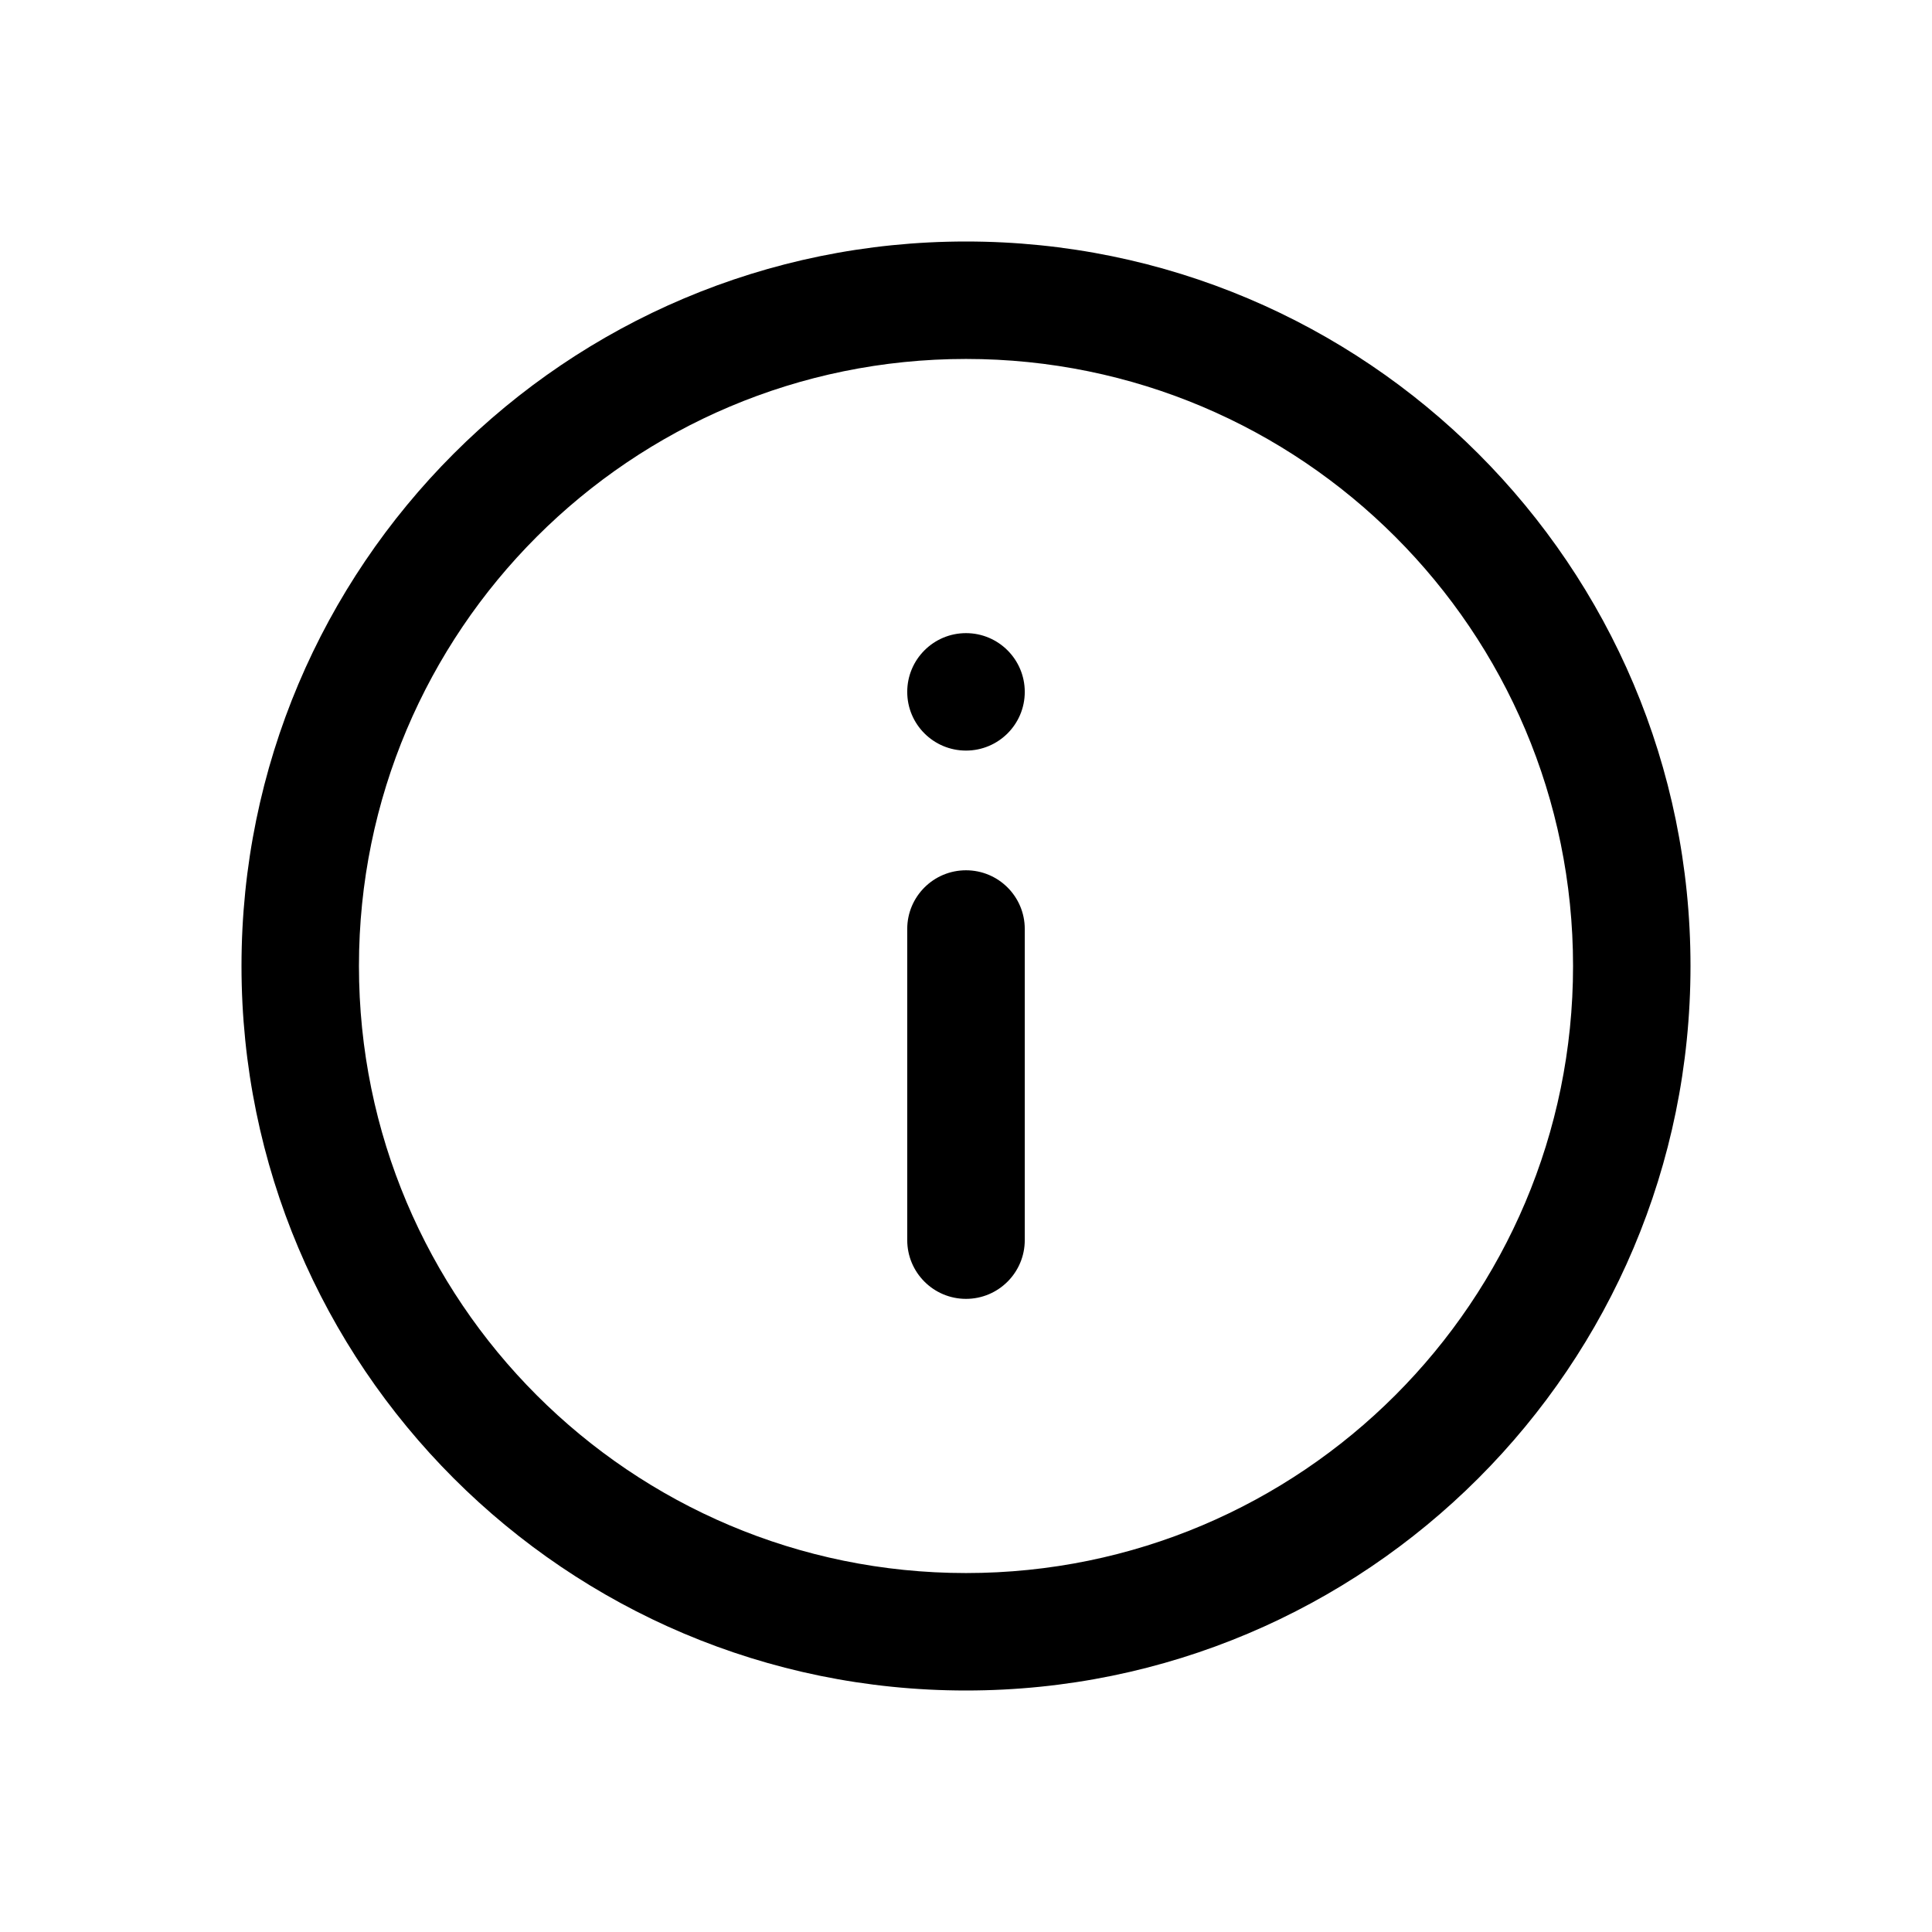
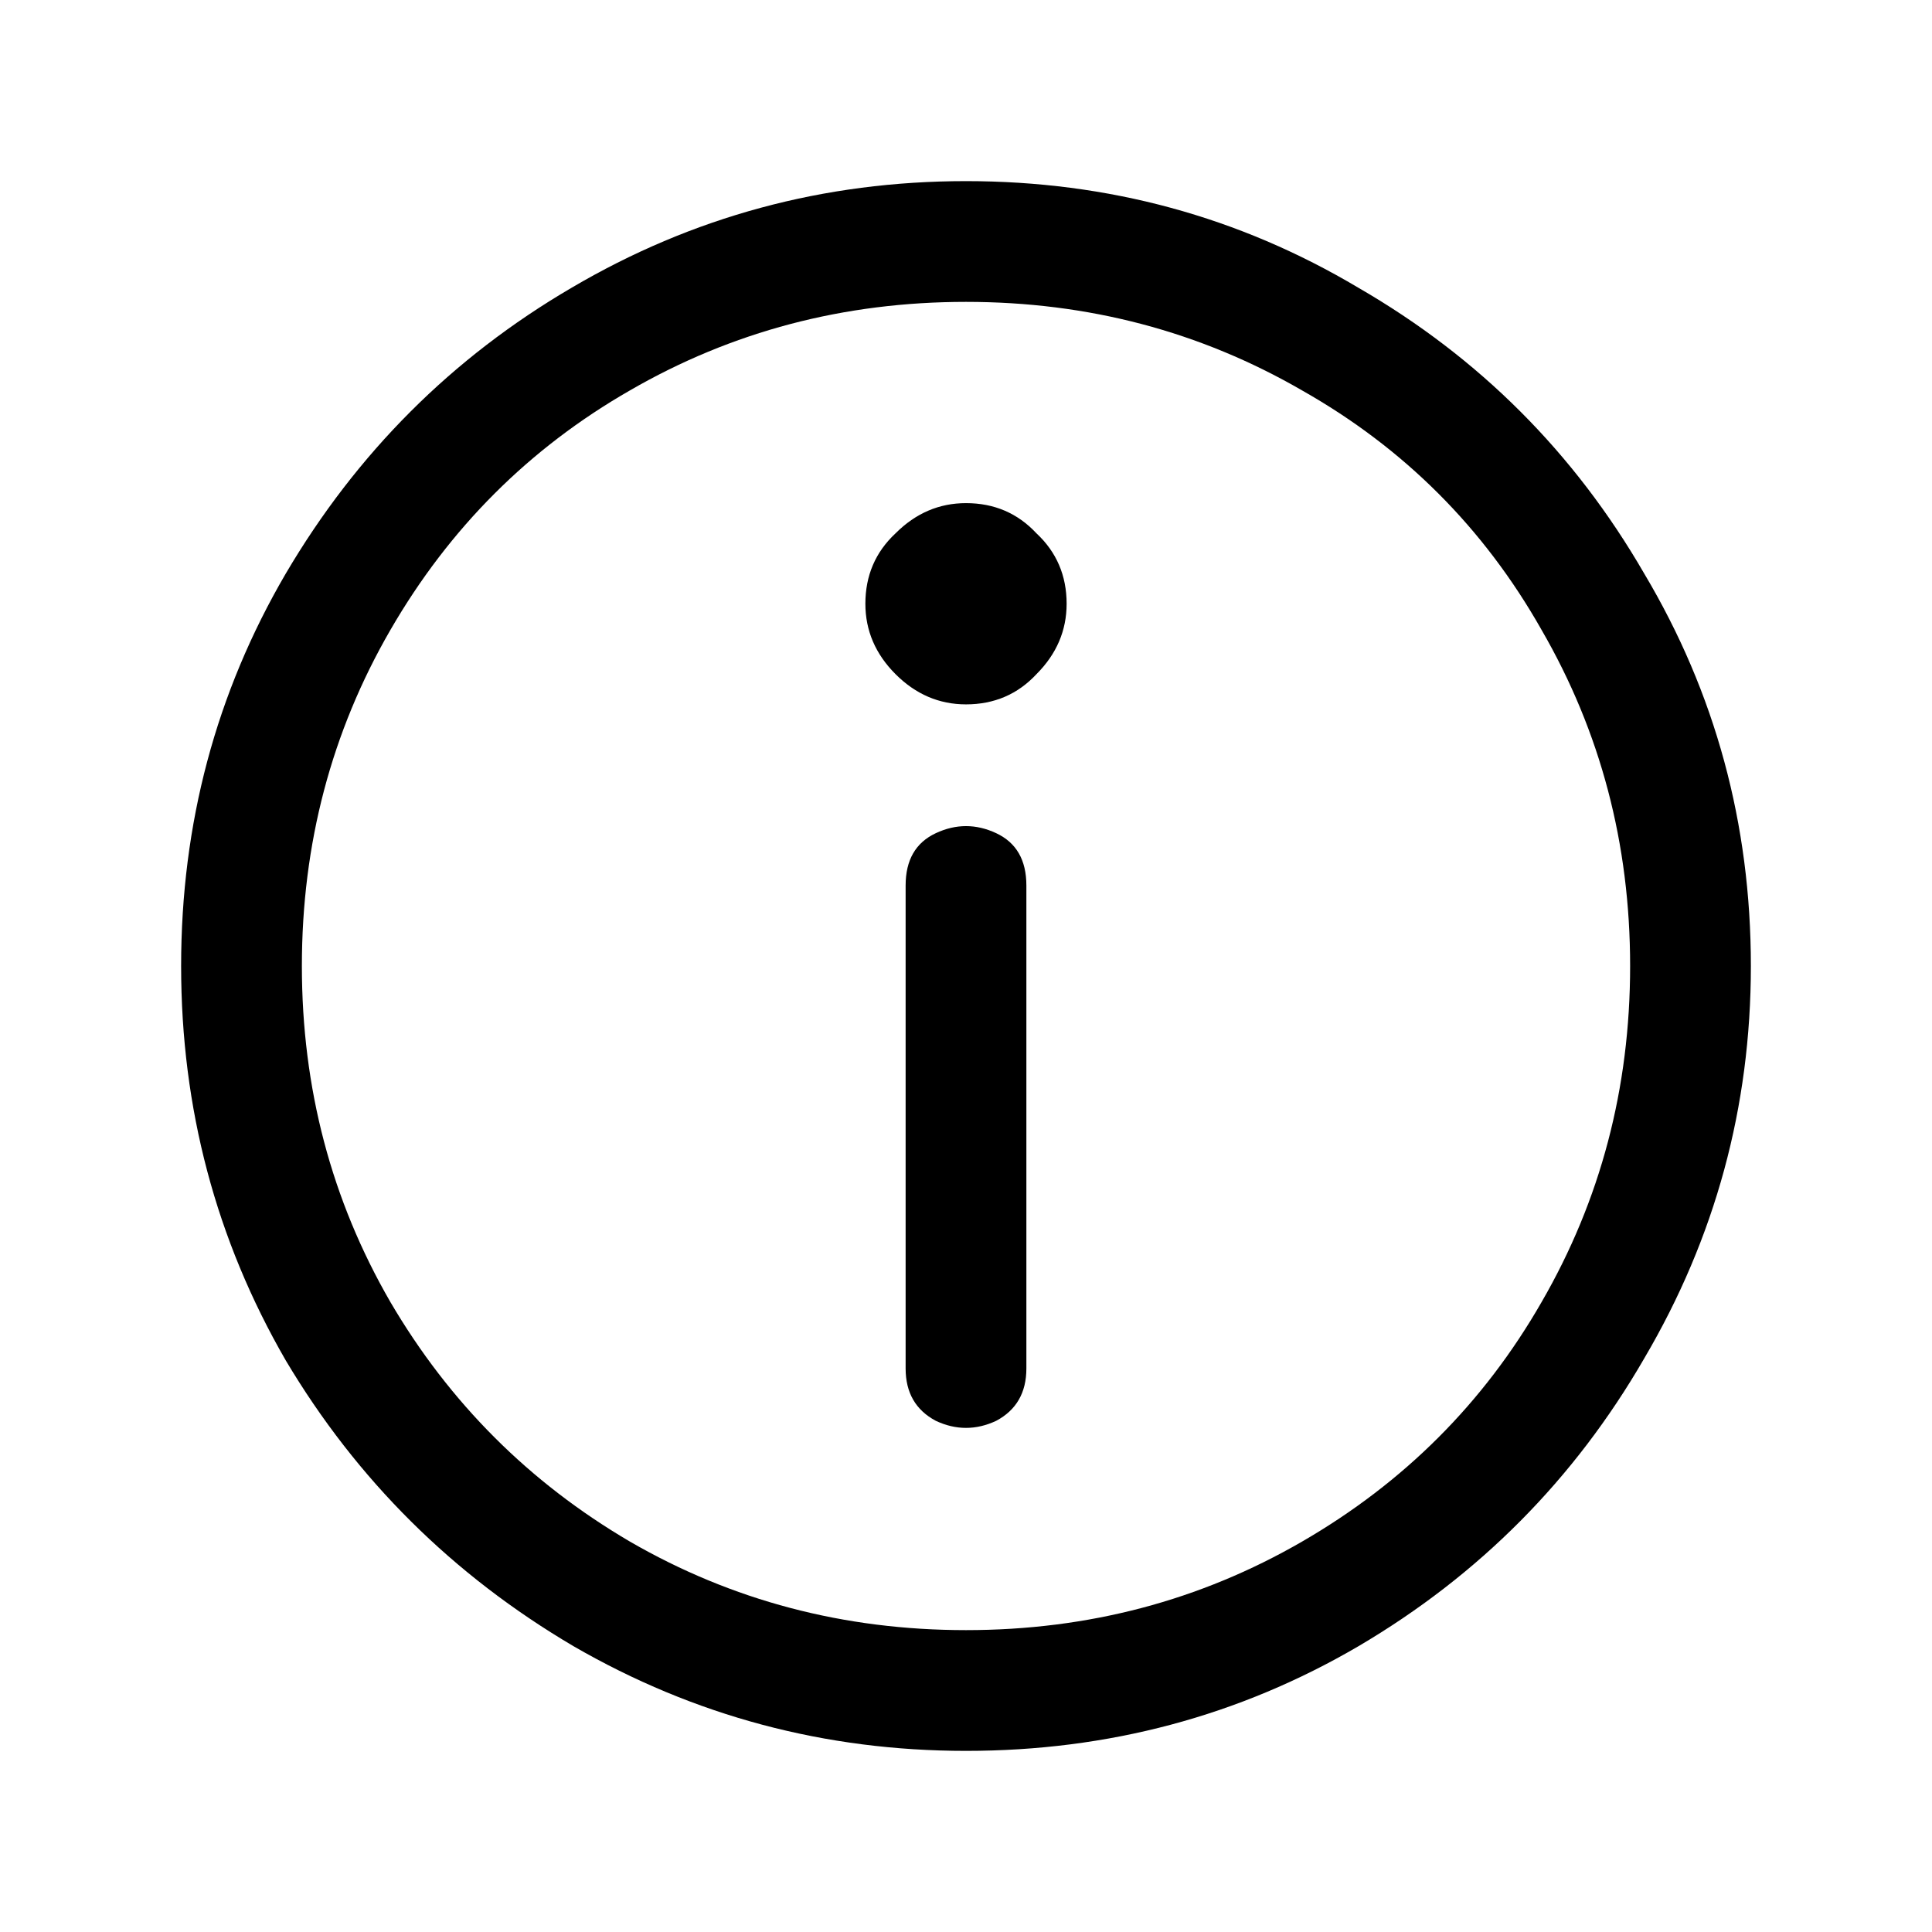
<svg xmlns="http://www.w3.org/2000/svg" width="24" height="24" viewBox="0 0 24 24" fill="none">
-   <path d="M12 9.324C12.403 9.324 12.73 8.998 12.73 8.595C12.73 8.192 12.403 7.865 12 7.865C11.597 7.865 11.27 8.192 11.27 8.595C11.27 8.998 11.597 9.324 12 9.324Z" fill="currentColor" />
-   <path d="M12 10.811C11.597 10.811 11.27 11.137 11.27 11.54V15.405C11.27 15.808 11.597 16.135 12 16.135C12.403 16.135 12.73 15.808 12.73 15.405V11.54C12.73 11.137 12.403 10.811 12 10.811Z" fill="currentColor" />
-   <path fill-rule="evenodd" clip-rule="evenodd" d="M12 21C16.971 21 21 16.971 21 12C21 7.029 16.971 3 12 3C7.029 3 3 7.029 3 12C3 16.971 7.029 21 12 21ZM19.541 12C19.541 16.165 16.165 19.541 12 19.541C7.835 19.541 4.459 16.165 4.459 12C4.459 7.835 7.835 4.459 12 4.459C16.165 4.459 19.541 7.835 19.541 12Z" fill="currentColor" />
+   <path d="M12 21.75C10.25 21.75 8.625 21.317 7.125 20.45C5.625 19.567 4.433 18.383 3.55 16.9C2.683 15.4 2.25 13.767 2.25 12C2.25 10.233 2.683 8.608 3.55 7.125C4.433 5.625 5.617 4.442 7.1 3.575C8.6 2.692 10.233 2.25 12 2.25C13.767 2.25 15.392 2.692 16.875 3.575C18.375 4.442 19.558 5.625 20.425 7.125C21.308 8.608 21.75 10.233 21.75 12C21.75 13.75 21.308 15.375 20.425 16.875C19.558 18.375 18.375 19.567 16.875 20.45C15.392 21.317 13.767 21.75 12 21.75ZM12 20.25C13.517 20.25 14.908 19.883 16.175 19.15C17.442 18.417 18.433 17.425 19.15 16.175C19.883 14.908 20.25 13.517 20.25 12C20.25 10.483 19.883 9.092 19.15 7.825C18.433 6.558 17.442 5.567 16.175 4.85C14.908 4.117 13.517 3.75 12 3.75C10.483 3.75 9.092 4.117 7.825 4.85C6.575 5.567 5.583 6.558 4.85 7.825C4.117 9.092 3.75 10.483 3.75 12C3.75 13.517 4.117 14.908 4.85 16.175C5.583 17.425 6.575 18.417 7.825 19.15C9.092 19.883 10.483 20.25 12 20.25ZM11.25 11C11.25 10.683 11.375 10.467 11.625 10.35C11.875 10.233 12.125 10.233 12.375 10.35C12.625 10.467 12.75 10.683 12.75 11V17C12.75 17.3 12.625 17.517 12.375 17.65C12.125 17.767 11.875 17.767 11.625 17.65C11.375 17.517 11.25 17.3 11.25 17V11ZM13.25 7.5C13.25 7.833 13.125 8.125 12.875 8.375C12.642 8.625 12.35 8.75 12 8.75C11.667 8.75 11.375 8.625 11.125 8.375C10.875 8.125 10.75 7.833 10.75 7.5C10.75 7.15 10.875 6.858 11.125 6.625C11.375 6.375 11.667 6.25 12 6.25C12.35 6.25 12.642 6.375 12.875 6.625C13.125 6.858 13.25 7.15 13.25 7.5Z" fill="currentColor" />
</svg>
